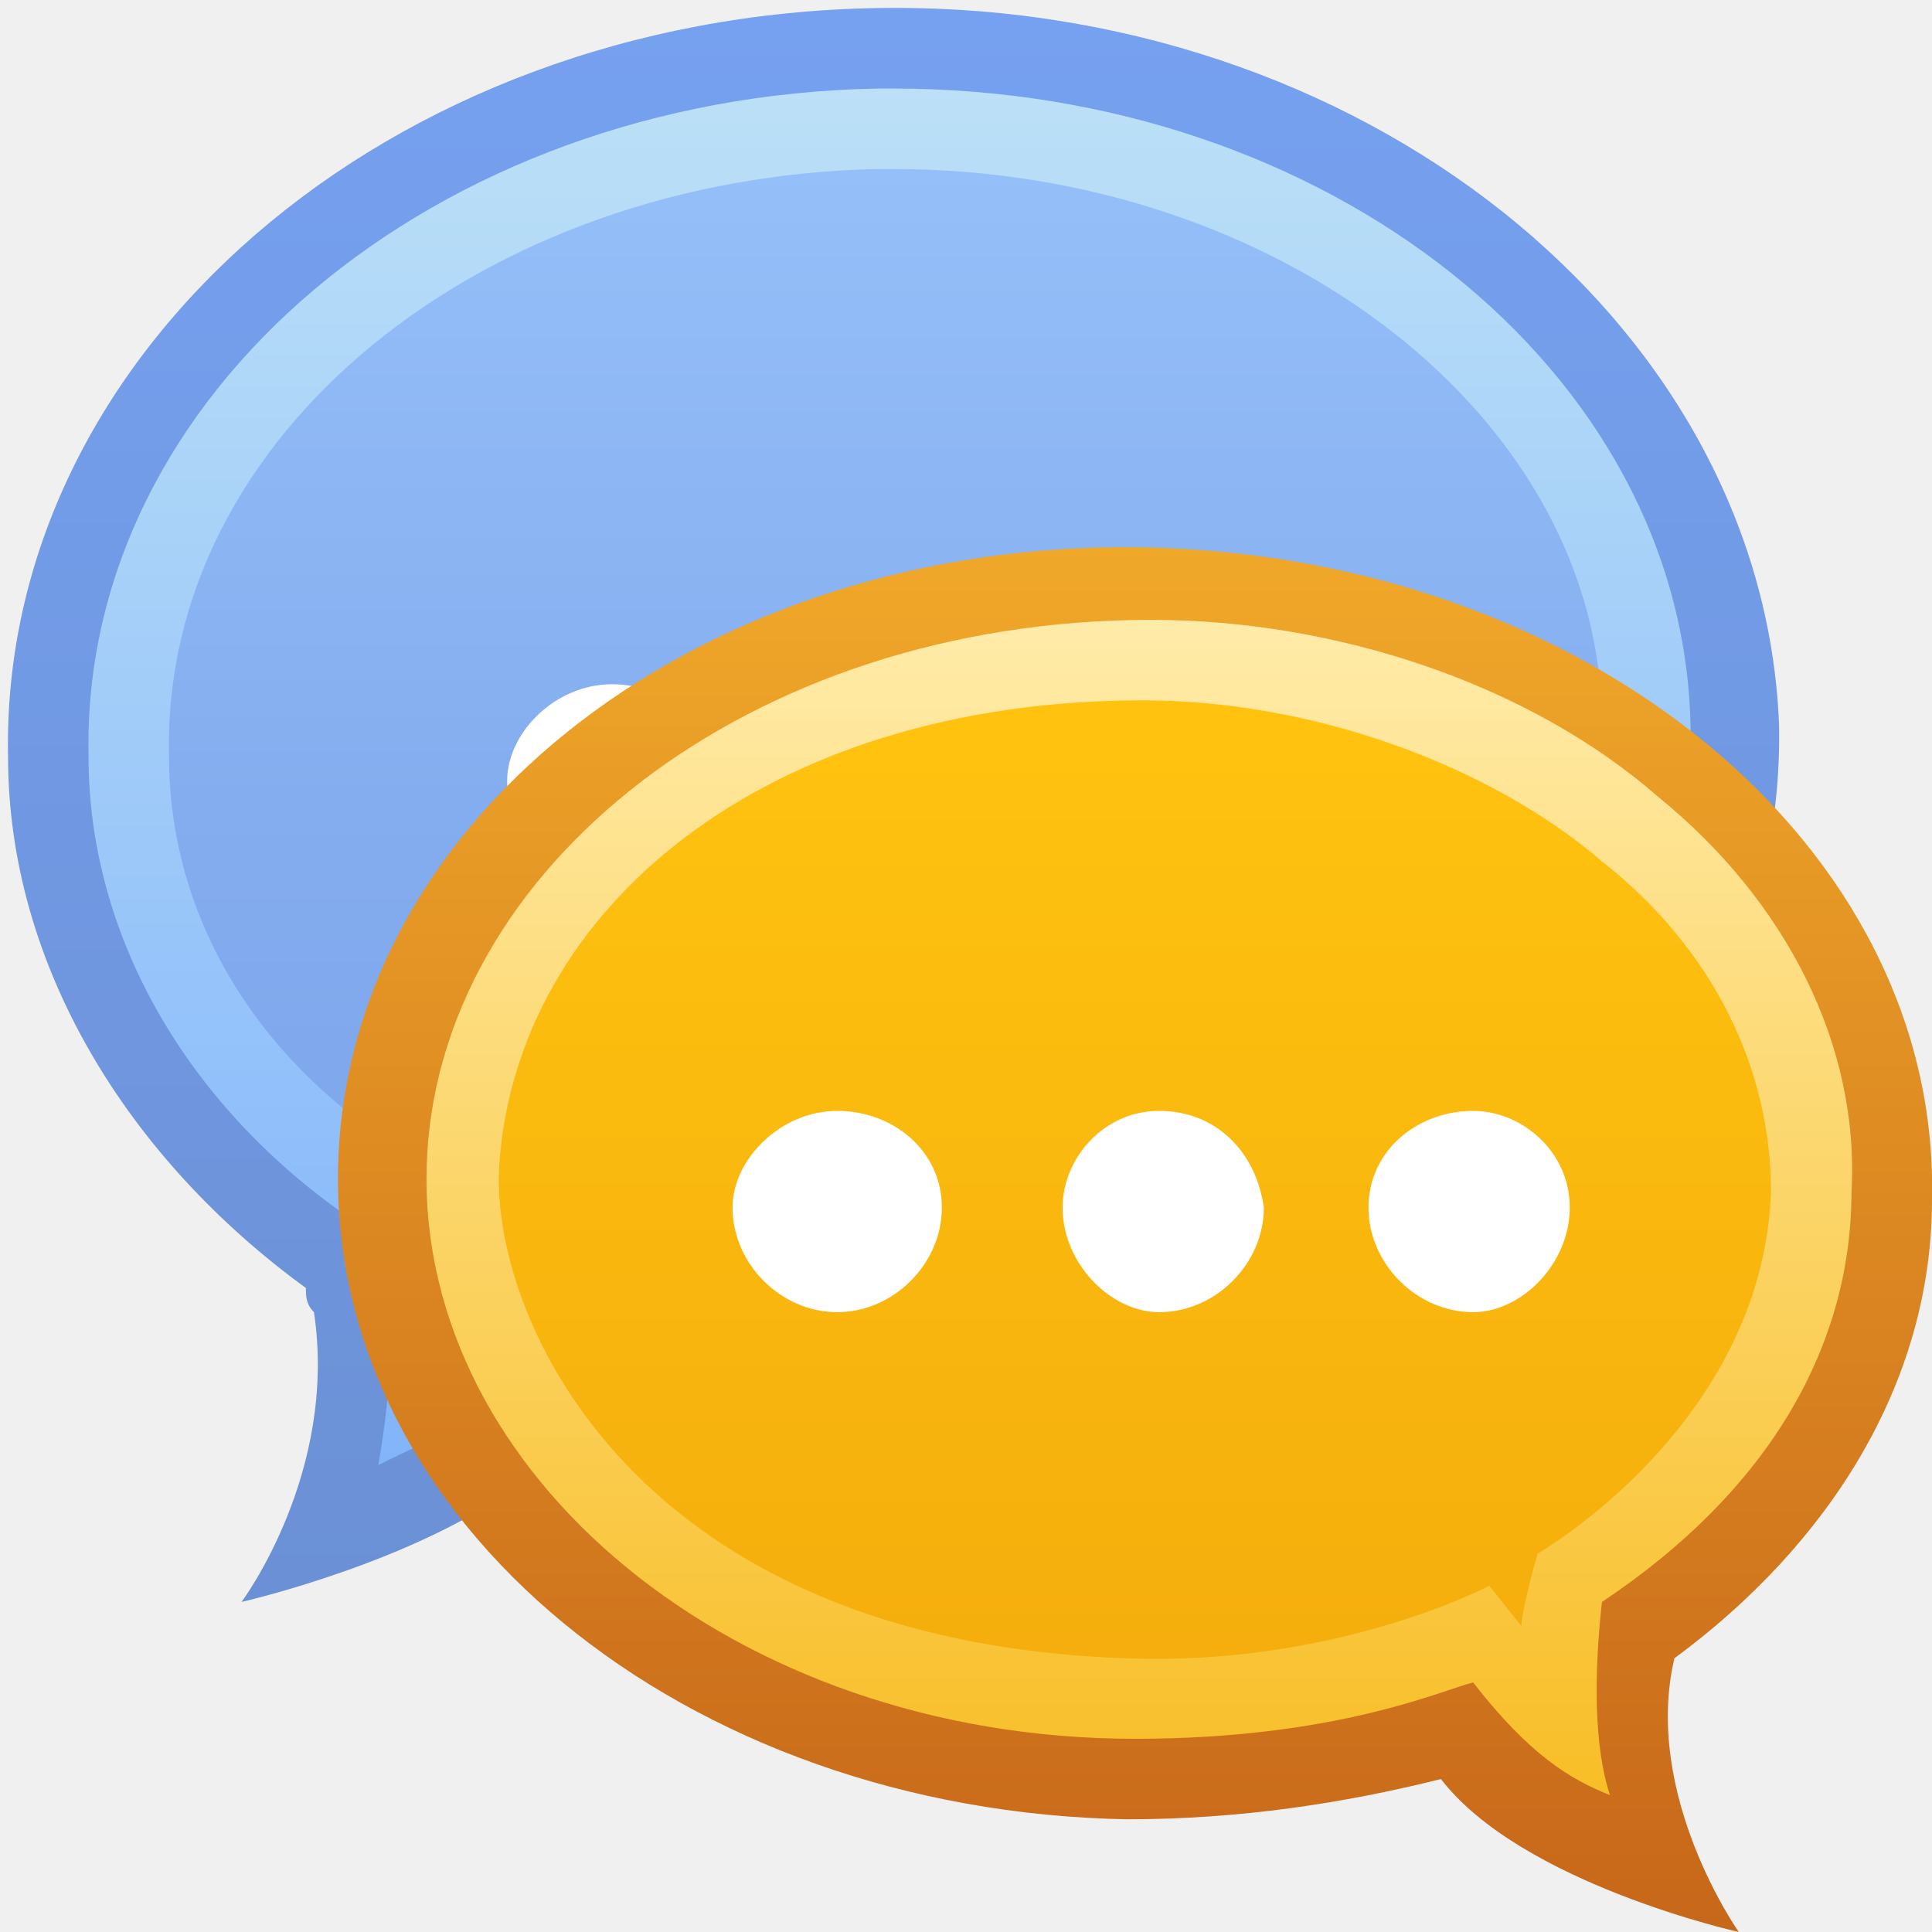
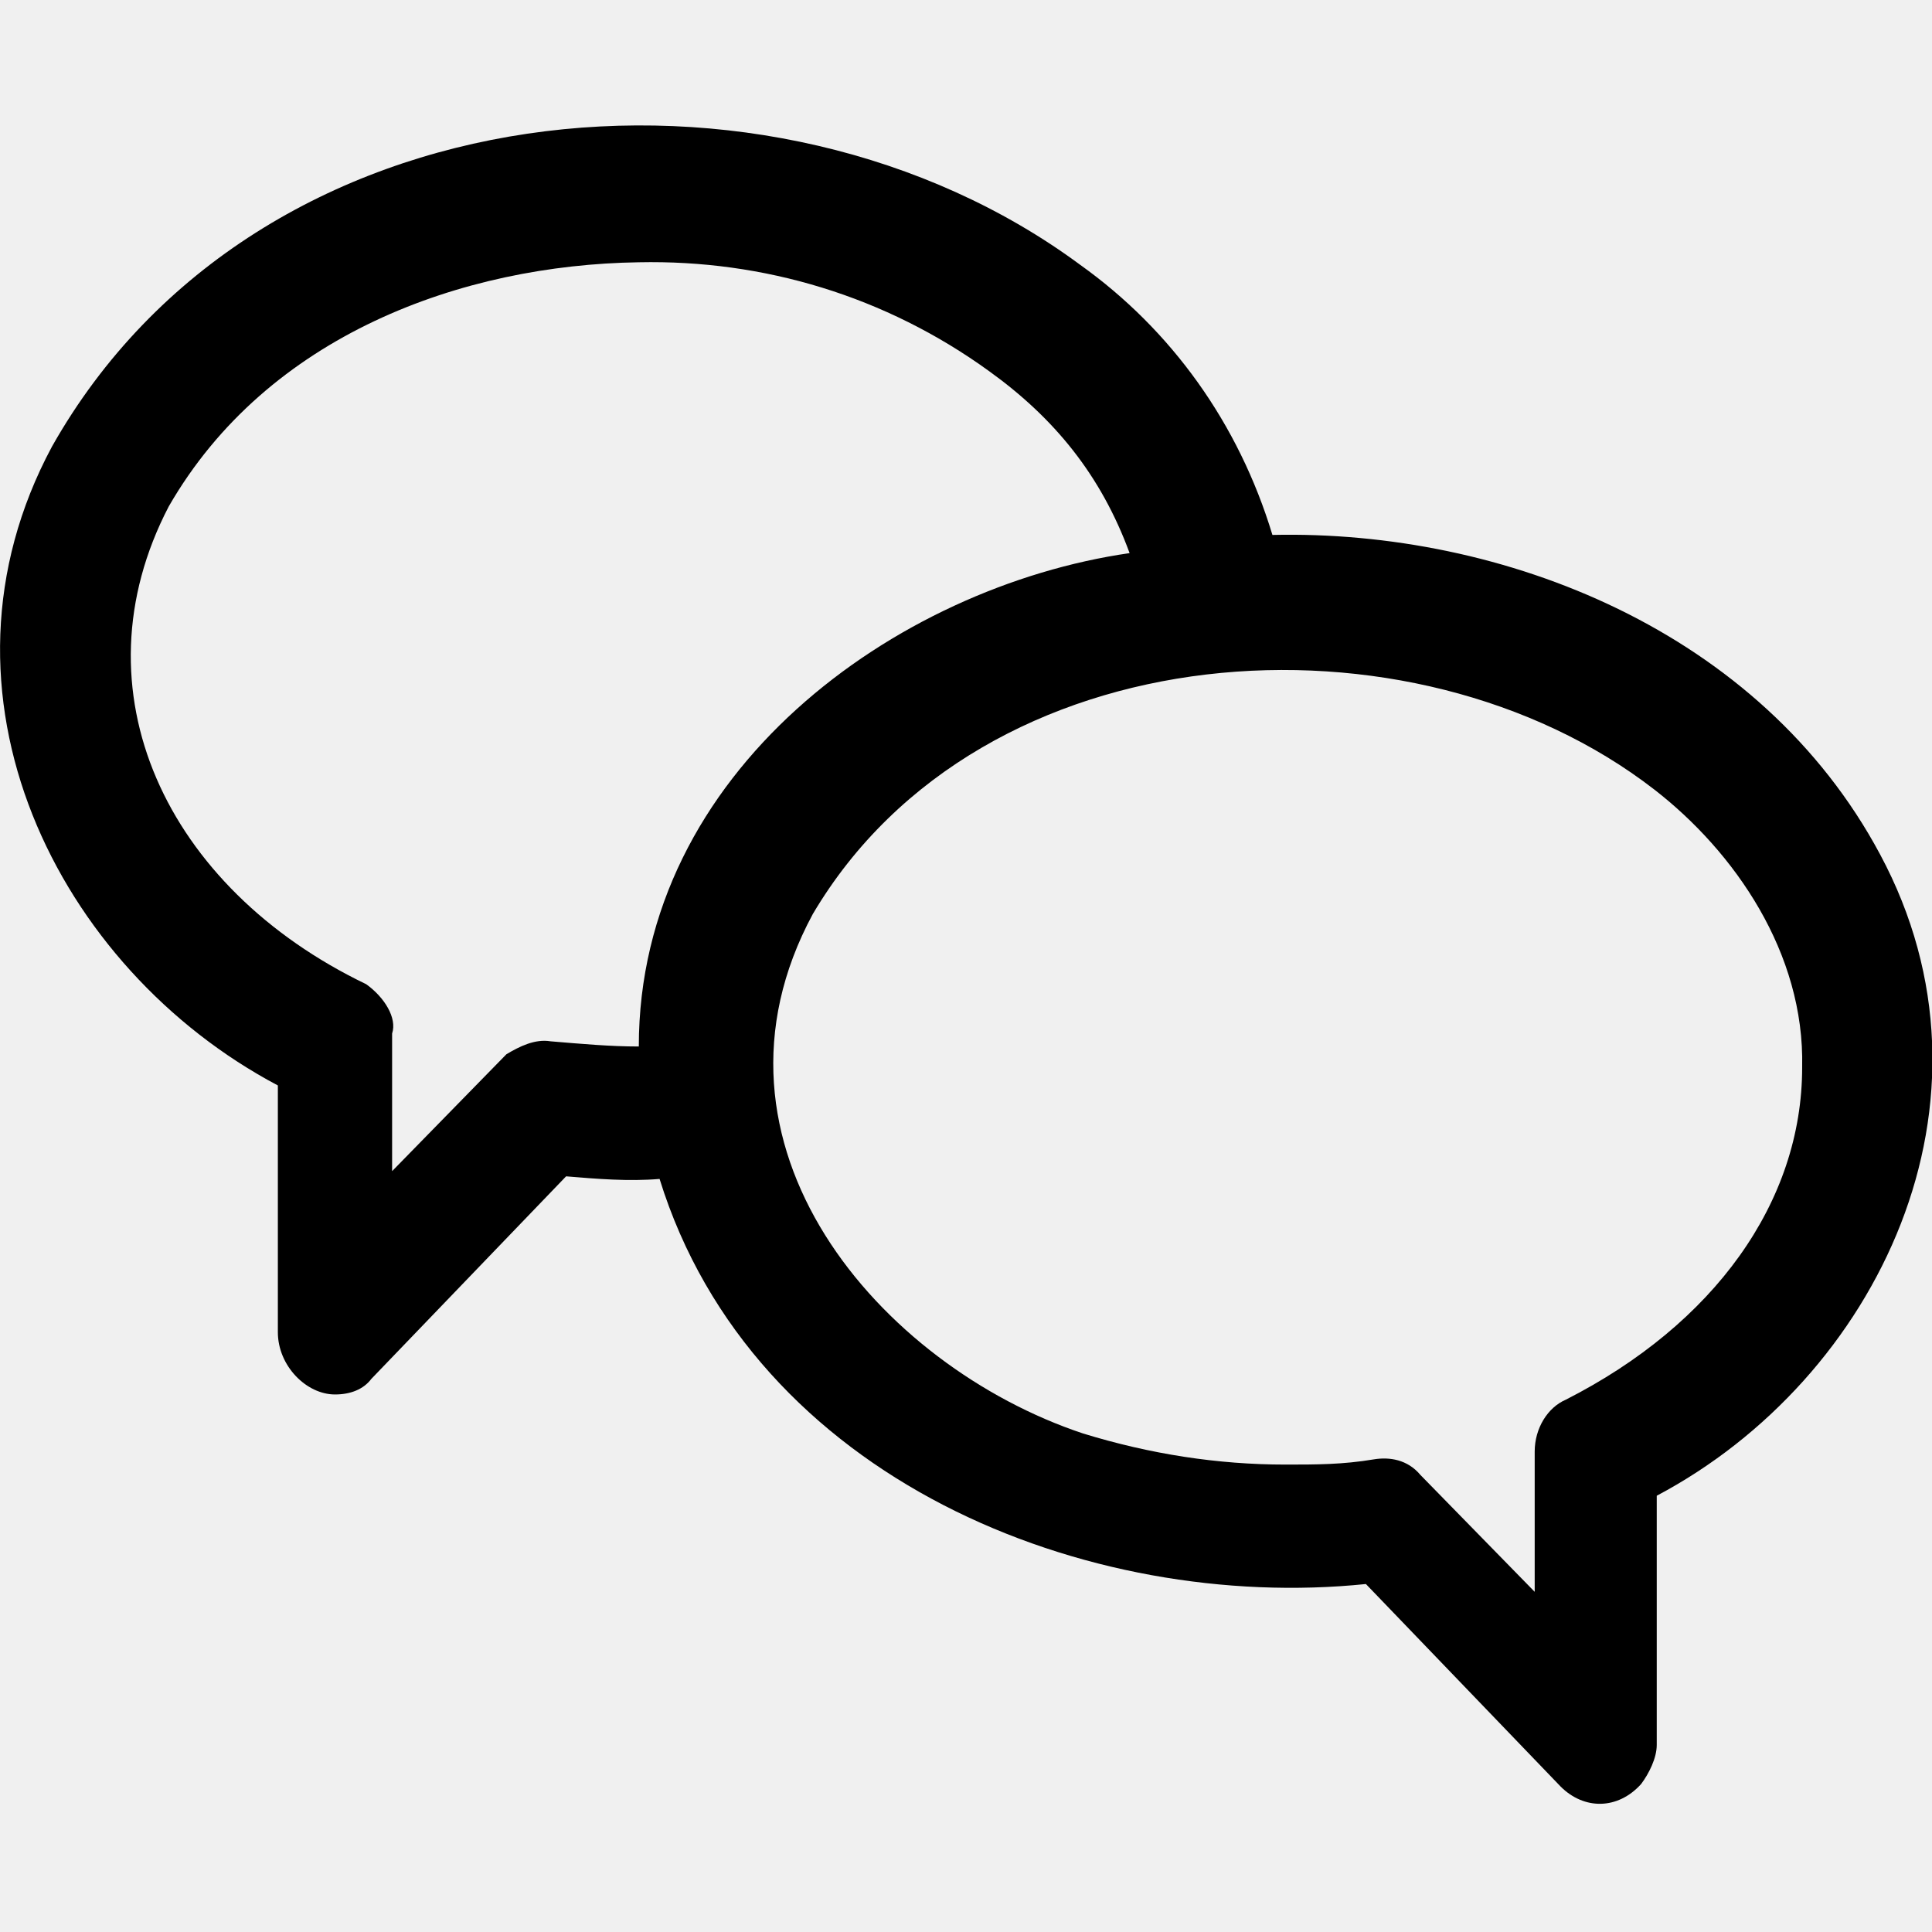
- <svg xmlns="http://www.w3.org/2000/svg" version="1.1" x="0px" y="0px" width="24px" height="24px" viewBox="-0.1 -0.1 24 24" style="overflow:visible;enable-background:new -0.1 -0.1 24 24;" xml:space="preserve" preserveAspectRatio="xMinYMid meet">
-   <defs>
- </defs>
-   <linearGradient id="SVGID_1_" gradientUnits="userSpaceOnUse" x1="10.943" y1="0" x2="10.943" y2="19.788">
-     <stop offset="0" style="stop-color:#76A1F0" />
-     <stop offset="1" style="stop-color:#6B90D5" />
-   </linearGradient>
-   <path style="fill:url(#SVGID_1_);" d="M10.8,0C4.7,0.1-0.1,4.3,0,9.3c0,2.6,1.5,5,3.7,6.6c0,0.1,0,0.2,0.1,0.3  c0.3,2-0.9,3.6-0.9,3.6s2.2-0.5,3.5-1.5c0.2-0.2,0.5-0.4,0.7-0.7c1.3,0.4,2.6,0.6,4.1,0.6c6-0.1,10.9-4.3,10.8-9.3  C21.8,3.9,16.8-0.1,10.8,0z" />
-   <linearGradient id="SVGID_2_" gradientUnits="userSpaceOnUse" x1="10.943" y1="1" x2="10.943" y2="18.129">
-     <stop offset="0" style="stop-color:#BBE0F7" />
-     <stop offset="1" style="stop-color:#82B4FB" />
-   </linearGradient>
-   <path style="fill:url(#SVGID_2_);" d="M4.6,18.1c0.1-0.6,0.2-1.3,0.1-2.1c0-0.1,0-0.2-0.1-0.3l-0.1-0.4l-0.3-0.3  C2.2,13.6,1,11.5,1,9.3C0.9,4.8,5.3,1.1,10.8,1L11,1c5.4,0,9.8,3.5,9.9,7.9c0.1,4.5-4.3,8.2-9.8,8.3l-0.2,0c-1.2,0-2.4-0.2-3.5-0.5  l-0.6-0.2l-0.4,0.5c-0.2,0.2-0.4,0.4-0.5,0.6C5.4,17.7,5,17.9,4.6,18.1z" />
-   <linearGradient id="SVGID_3_" gradientUnits="userSpaceOnUse" x1="10.943" y1="2" x2="10.943" y2="16.163">
-     <stop offset="0" style="stop-color:#95BFF8" />
-     <stop offset="0.557" style="stop-color:#84ADEF" />
-     <stop offset="1" style="stop-color:#7CA4EB" />
-   </linearGradient>
-   <path style="fill:url(#SVGID_3_);" d="M10.8,16.2c-1.1,0-2.2-0.2-3.2-0.5l-1.3-0.4L5.7,16c0,0,0-0.1,0-0.1c0-0.1,0-0.3-0.1-0.4  l-0.1-0.7l-0.6-0.6l0,0C3,13,2,11.2,2,9.3C1.9,5.3,5.9,2.1,10.8,2L11,2c4.8,0,8.8,3.1,8.8,6.9c0.1,3.9-3.9,7.2-8.8,7.2L10.8,16.2z" />
-   <path style="fill:#FFFFFF;" d="M16.6,9.6c0,0.7-0.6,1.3-1.2,1.3c-0.7,0-1.3-0.6-1.3-1.3c0-0.7,0.6-1.2,1.3-1.2  C16,8.4,16.6,8.9,16.6,9.6z M11.5,8.4c-0.7,0-1.2,0.6-1.2,1.2c0,0.7,0.6,1.3,1.2,1.3c0.7,0,1.3-0.6,1.3-1.3  C12.7,8.9,12.2,8.4,11.5,8.4z M7.5,8.4c-0.7,0-1.3,0.6-1.3,1.2c0,0.7,0.6,1.3,1.3,1.3s1.3-0.6,1.3-1.3C8.8,8.9,8.2,8.4,7.5,8.4z" />
-   <linearGradient id="SVGID_4_" gradientUnits="userSpaceOnUse" x1="14.025" y1="6.667" x2="14.025" y2="23.84">
-     <stop offset="0" style="stop-color:#F0A829" />
-     <stop offset="1" style="stop-color:#C7671A" />
-   </linearGradient>
-   <path style="fill:url(#SVGID_4_);" d="M20.7,20.5c1.9-1.4,3.2-3.4,3.2-5.7c0.1-4.4-4.3-8-9.8-8.1C8.7,6.6,4.2,10,4.1,14.4  c-0.1,4.4,4.3,8,9.8,8.1c1.4,0,2.7-0.2,3.9-0.5c1,1.3,3.7,1.9,3.7,1.9S20.3,22.2,20.7,20.5z" />
-   <linearGradient id="SVGID_5_" gradientUnits="userSpaceOnUse" x1="14.144" y1="7.667" x2="14.144" y2="22.194">
-     <stop offset="0" style="stop-color:#FFEBA8" />
-     <stop offset="1" style="stop-color:#F8BE27" />
-   </linearGradient>
-   <path style="fill:url(#SVGID_5_);" d="M19.9,22.2c-0.5-0.2-1-0.5-1.7-1.4c-0.4,0.1-1.7,0.7-4.2,0.7c-5,0-8.9-3.3-8.8-7.1  c0.1-3.7,4-6.8,9-6.8c2.3,0,4.7,0.8,6.3,2.2c1.6,1.3,2.5,3.1,2.4,4.9c0,1.9-1,3.7-3.1,5.1C19.7,20.7,19.7,21.6,19.9,22.2z" />
-   <linearGradient id="SVGID_6_" gradientUnits="userSpaceOnUse" x1="14.023" y1="8.669" x2="14.023" y2="20.518">
-     <stop offset="0" style="stop-color:#FFC30F" />
-     <stop offset="1" style="stop-color:#F5AE0D" />
-   </linearGradient>
-   <path style="fill:url(#SVGID_6_);" d="M13.9,20.5c-6.1-0.2-7.9-4.2-7.8-6.1c0.2-3.2,3.3-5.8,8-5.8c2.1,0,4.3,0.8,5.7,2  c1.4,1.1,2.1,2.6,2.1,4.1c-0.1,2.9-2.9,4.5-2.9,4.5s-0.2,0.7-0.2,0.9l-0.4-0.5C18.4,19.6,16.5,20.6,13.9,20.5z" />
-   <path style="fill:#FFFFFF;" d="M19.4,14.9c0,0.7-0.6,1.3-1.2,1.3c-0.7,0-1.3-0.6-1.3-1.3c0-0.7,0.6-1.2,1.3-1.2  C18.8,13.7,19.4,14.2,19.4,14.9z M14.3,13.7c-0.7,0-1.2,0.6-1.2,1.2c0,0.7,0.6,1.3,1.2,1.3c0.7,0,1.3-0.6,1.3-1.3  C15.5,14.2,15,13.7,14.3,13.7z M10.3,13.7c-0.7,0-1.3,0.6-1.3,1.2c0,0.7,0.6,1.3,1.3,1.3s1.3-0.6,1.3-1.3  C11.6,14.2,11,13.7,10.3,13.7z" />
+ <svg xmlns="http://www.w3.org/2000/svg" width="74.4" height="74.4" style="enable-background:new 0 0 74.4 74.4" xml:space="preserve" preserveAspectRatio="xMinYMid meet">
+   <path d="M72.4 32.9C67.8 24.3 57.9 20.4 49 20.6c-1.3-4.3-3.9-7.9-7.4-10.4-11.9-8.8-31.7-7-39.6 7-5.1 9.5.2 20.1 8.7 24.6v9.5c0 1.3 1.1 2.4 2.2 2.4.6 0 1.1-.2 1.4-.6l7.5-7.8c1.2.1 2.4.2 3.6.1C29 57 41.9 62.1 52.6 61l7.5 7.8c.9.9 2.2.9 3.1-.1.3-.4.6-1 .6-1.5v-9.6c8.5-4.5 13.7-15.2 8.6-24.7zm-58.3 5C6.4 34.2 2.8 26.6 6.5 19.5c3.8-6.6 11.3-9.3 18.1-9.4 4.8-.1 9.5 1.3 13.5 4.2 2.5 1.8 4.3 4 5.4 7-9 1.3-18.9 8.4-18.9 19-1.1 0-2.2-.1-3.4-.2-.6-.1-1.2.2-1.7.5l-4.4 4.5v-5.3c.2-.6-.3-1.4-1-1.9zm17.2-2.7c6.5-11 23.1-12 32.4-4.8 3.1 2.4 5.8 6.3 5.7 10.7 0 5.2-3.4 9.9-9.1 12.8-.7.3-1.2 1.1-1.2 2v5.4l-4.4-4.5c-.5-.6-1.2-.7-1.8-.6-1.2.2-2.2.2-3.4.2-2.6 0-5.2-.4-7.8-1.2-7.8-2.6-15.2-11.1-10.4-20z" />
</svg>
